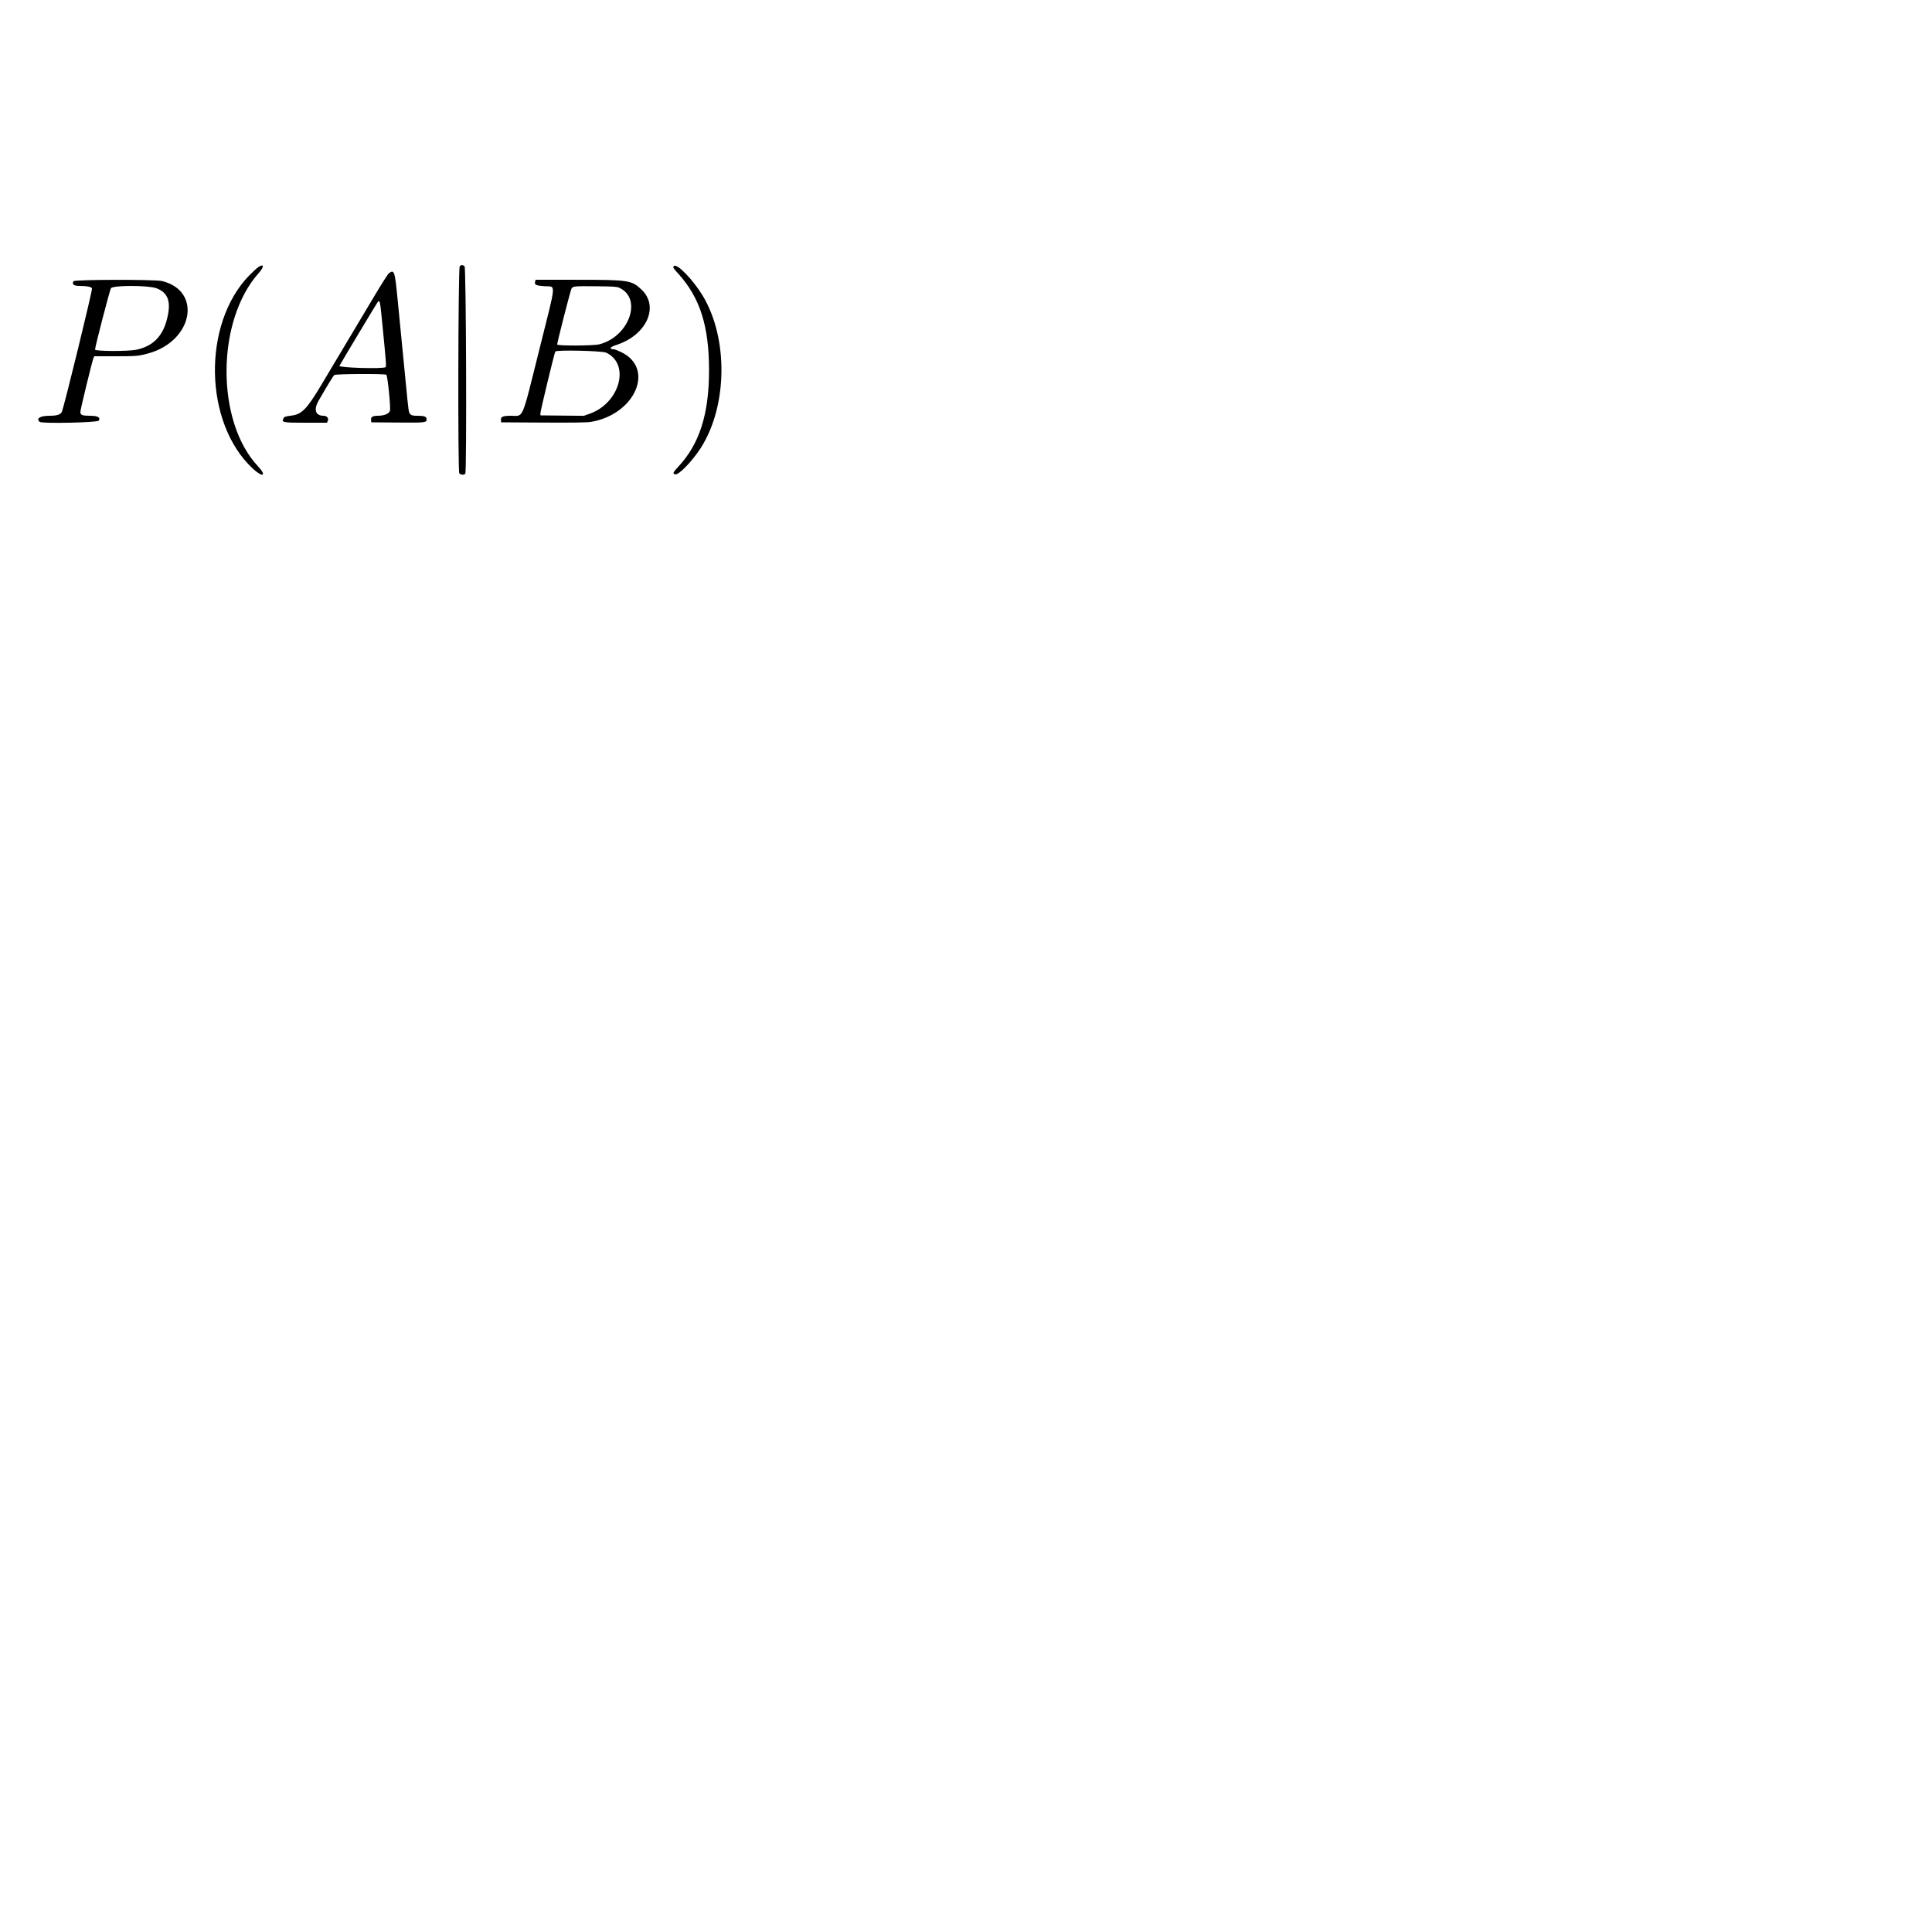
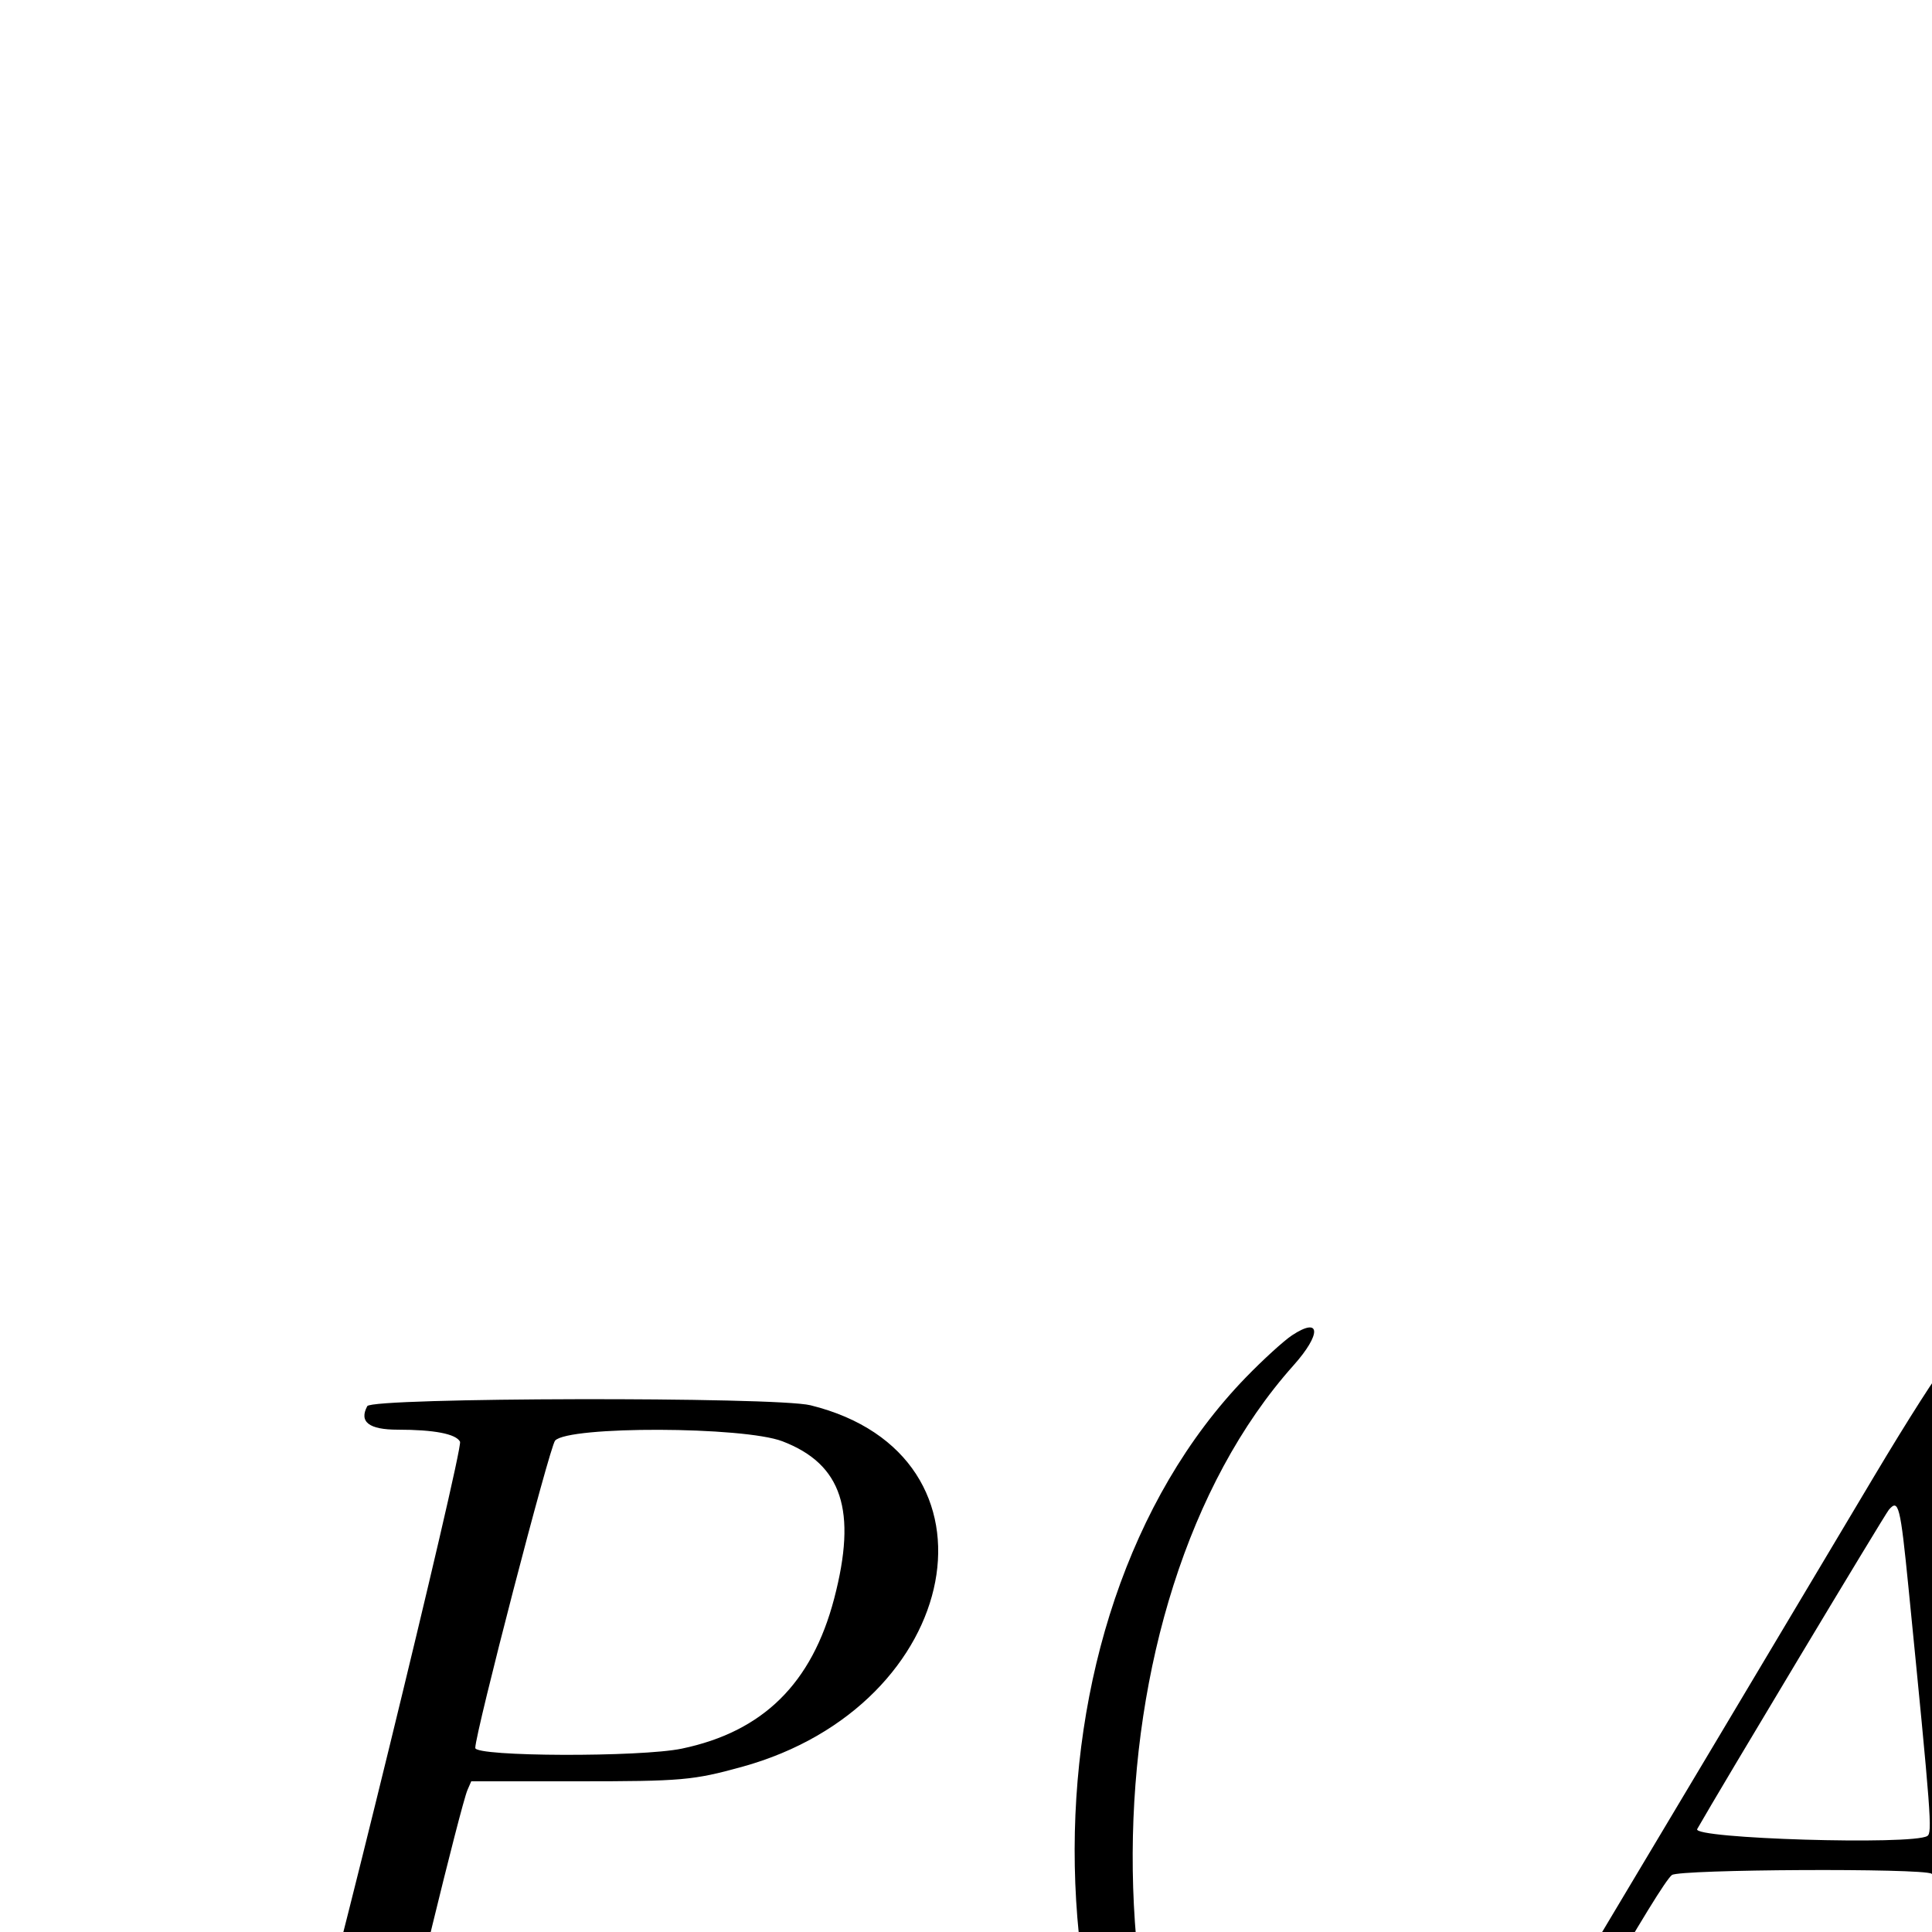
- <svg xmlns="http://www.w3.org/2000/svg" id="svg" width="1000" height="1000" viewBox="0, 0, 1000,1000">
+ <svg xmlns="http://www.w3.org/2000/svg" id="svg" width="400" height="400" viewBox="0, 0, 200,200">
  <g id="svgg">
    <path id="path0" d="M133.747 138.234 C 132.896 138.797,130.748 140.755,128.973 142.585 C 104.570 167.758,105.526 219.024,130.838 242.539 C 136.079 247.408,138.258 246.373,133.479 241.284 C 111.669 218.058,111.887 165.998,133.898 141.349 C 136.821 138.076,136.733 136.261,133.747 138.234 M237.949 137.861 C 237.139 138.837,236.921 243.866,237.727 244.968 C 238.356 245.828,240.337 245.944,240.839 245.150 C 241.635 243.895,241.270 138.588,240.469 137.862 C 239.538 137.020,238.648 137.020,237.949 137.861 M348.860 137.700 C 348.160 138.400,348.201 138.471,351.238 141.846 C 362.355 154.201,366.983 168.816,366.995 191.600 C 367.006 214.414,362.034 229.926,350.925 241.732 C 348.252 244.572,347.995 245.323,349.631 245.513 C 351.512 245.731,358.310 238.676,362.583 232.069 C 376.567 210.448,377.083 175.260,363.741 153.078 C 358.816 144.890,350.383 136.177,348.860 137.700 M201.321 141.400 C 200.849 141.731,197.539 146.906,193.965 152.900 C 181.995 172.978,171.524 190.523,165.974 199.800 C 158.986 211.480,156.142 214.423,151.225 215.059 C 147.722 215.512,147.188 215.676,146.791 216.417 C 145.584 218.673,146.195 218.800,158.223 218.800 L 169.217 218.800 169.672 217.802 C 170.272 216.486,169.191 215.200,167.485 215.200 C 163.253 215.200,162.233 212.051,164.943 207.345 C 169.715 199.054,172.491 194.535,173.078 194.100 C 173.881 193.505,199.033 193.380,199.958 193.966 C 200.623 194.387,202.288 210.797,201.845 212.562 C 201.465 214.078,198.922 215.180,195.776 215.191 C 192.848 215.202,191.879 215.783,192.066 217.420 L 192.200 218.600 205.953 218.705 C 220.497 218.817,220.800 218.781,220.800 216.965 C 220.800 215.630,219.685 215.200,216.226 215.200 C 213.771 215.200,213.054 215.054,212.429 214.429 C 211.510 213.510,211.515 213.547,209.990 197.800 C 208.671 184.177,207.812 175.382,205.831 155.238 C 204.350 140.176,204.112 139.445,201.321 141.400 M38.019 145.564 C 37.148 147.193,38.193 148.000,41.173 148.000 C 44.944 148.000,47.189 148.432,47.621 149.240 C 47.999 149.945,32.986 211.358,31.974 213.249 C 31.216 214.665,29.444 215.200,25.509 215.200 C 20.762 215.200,18.488 216.647,20.547 218.356 C 21.732 219.340,50.402 218.751,51.081 217.729 C 52.186 216.064,50.646 215.200,46.574 215.200 C 42.522 215.200,41.600 214.827,41.600 213.190 C 41.600 211.958,47.709 186.875,48.392 185.300 L 48.783 184.400 59.786 184.400 C 70.574 184.400,71.751 184.297,76.800 182.906 C 99.843 176.558,104.764 150.627,83.904 145.473 C 80.281 144.578,38.503 144.661,38.019 145.564 M276.949 145.862 C 276.555 147.432,277.440 147.843,281.895 148.155 C 287.868 148.575,288.164 144.922,279.267 180.509 C 269.751 218.568,271.191 215.200,264.432 215.200 C 260.330 215.200,259.118 215.711,259.280 217.373 L 259.400 218.600 281.200 218.724 C 296.508 218.811,303.834 218.709,305.800 218.381 C 328.792 214.542,339.155 190.727,321.524 182.247 C 319.869 181.451,318.175 180.797,317.758 180.794 C 315.095 180.772,315.650 179.615,318.800 178.622 C 334.621 173.638,341.463 158.690,331.982 149.822 C 326.886 145.055,325.417 144.831,299.108 144.814 L 277.215 144.800 276.949 145.862 M81.000 149.203 C 87.167 151.567,88.743 156.359,86.354 165.481 C 84.051 174.270,78.989 179.259,70.590 181.016 C 66.302 181.914,49.200 181.857,49.200 180.946 C 49.200 179.401,56.900 149.753,57.463 149.131 C 58.846 147.602,76.969 147.657,81.000 149.203 M320.485 148.929 C 332.649 154.411,325.756 174.181,310.280 178.198 C 307.193 178.999,288.401 179.087,288.398 178.300 C 288.393 177.137,295.319 150.123,295.826 149.327 C 296.592 148.126,297.223 148.070,308.800 148.171 C 317.345 148.245,319.241 148.368,320.485 148.929 M197.571 164.400 C 199.915 188.017,200.045 189.725,199.514 190.062 C 197.991 191.028,175.128 190.340,175.693 189.345 C 177.964 185.346,195.102 156.796,195.534 156.291 C 196.538 155.118,196.723 155.857,197.571 164.400 M313.800 182.555 C 326.332 188.490,320.844 208.636,305.189 214.166 L 302.200 215.222 291.000 215.111 L 279.800 215.000 279.674 214.115 C 279.559 213.308,286.922 182.773,287.429 181.953 C 288.006 181.019,311.700 181.560,313.800 182.555 " stroke="none" fill="#000000" fill-rule="evenodd" />
  </g>
</svg>
